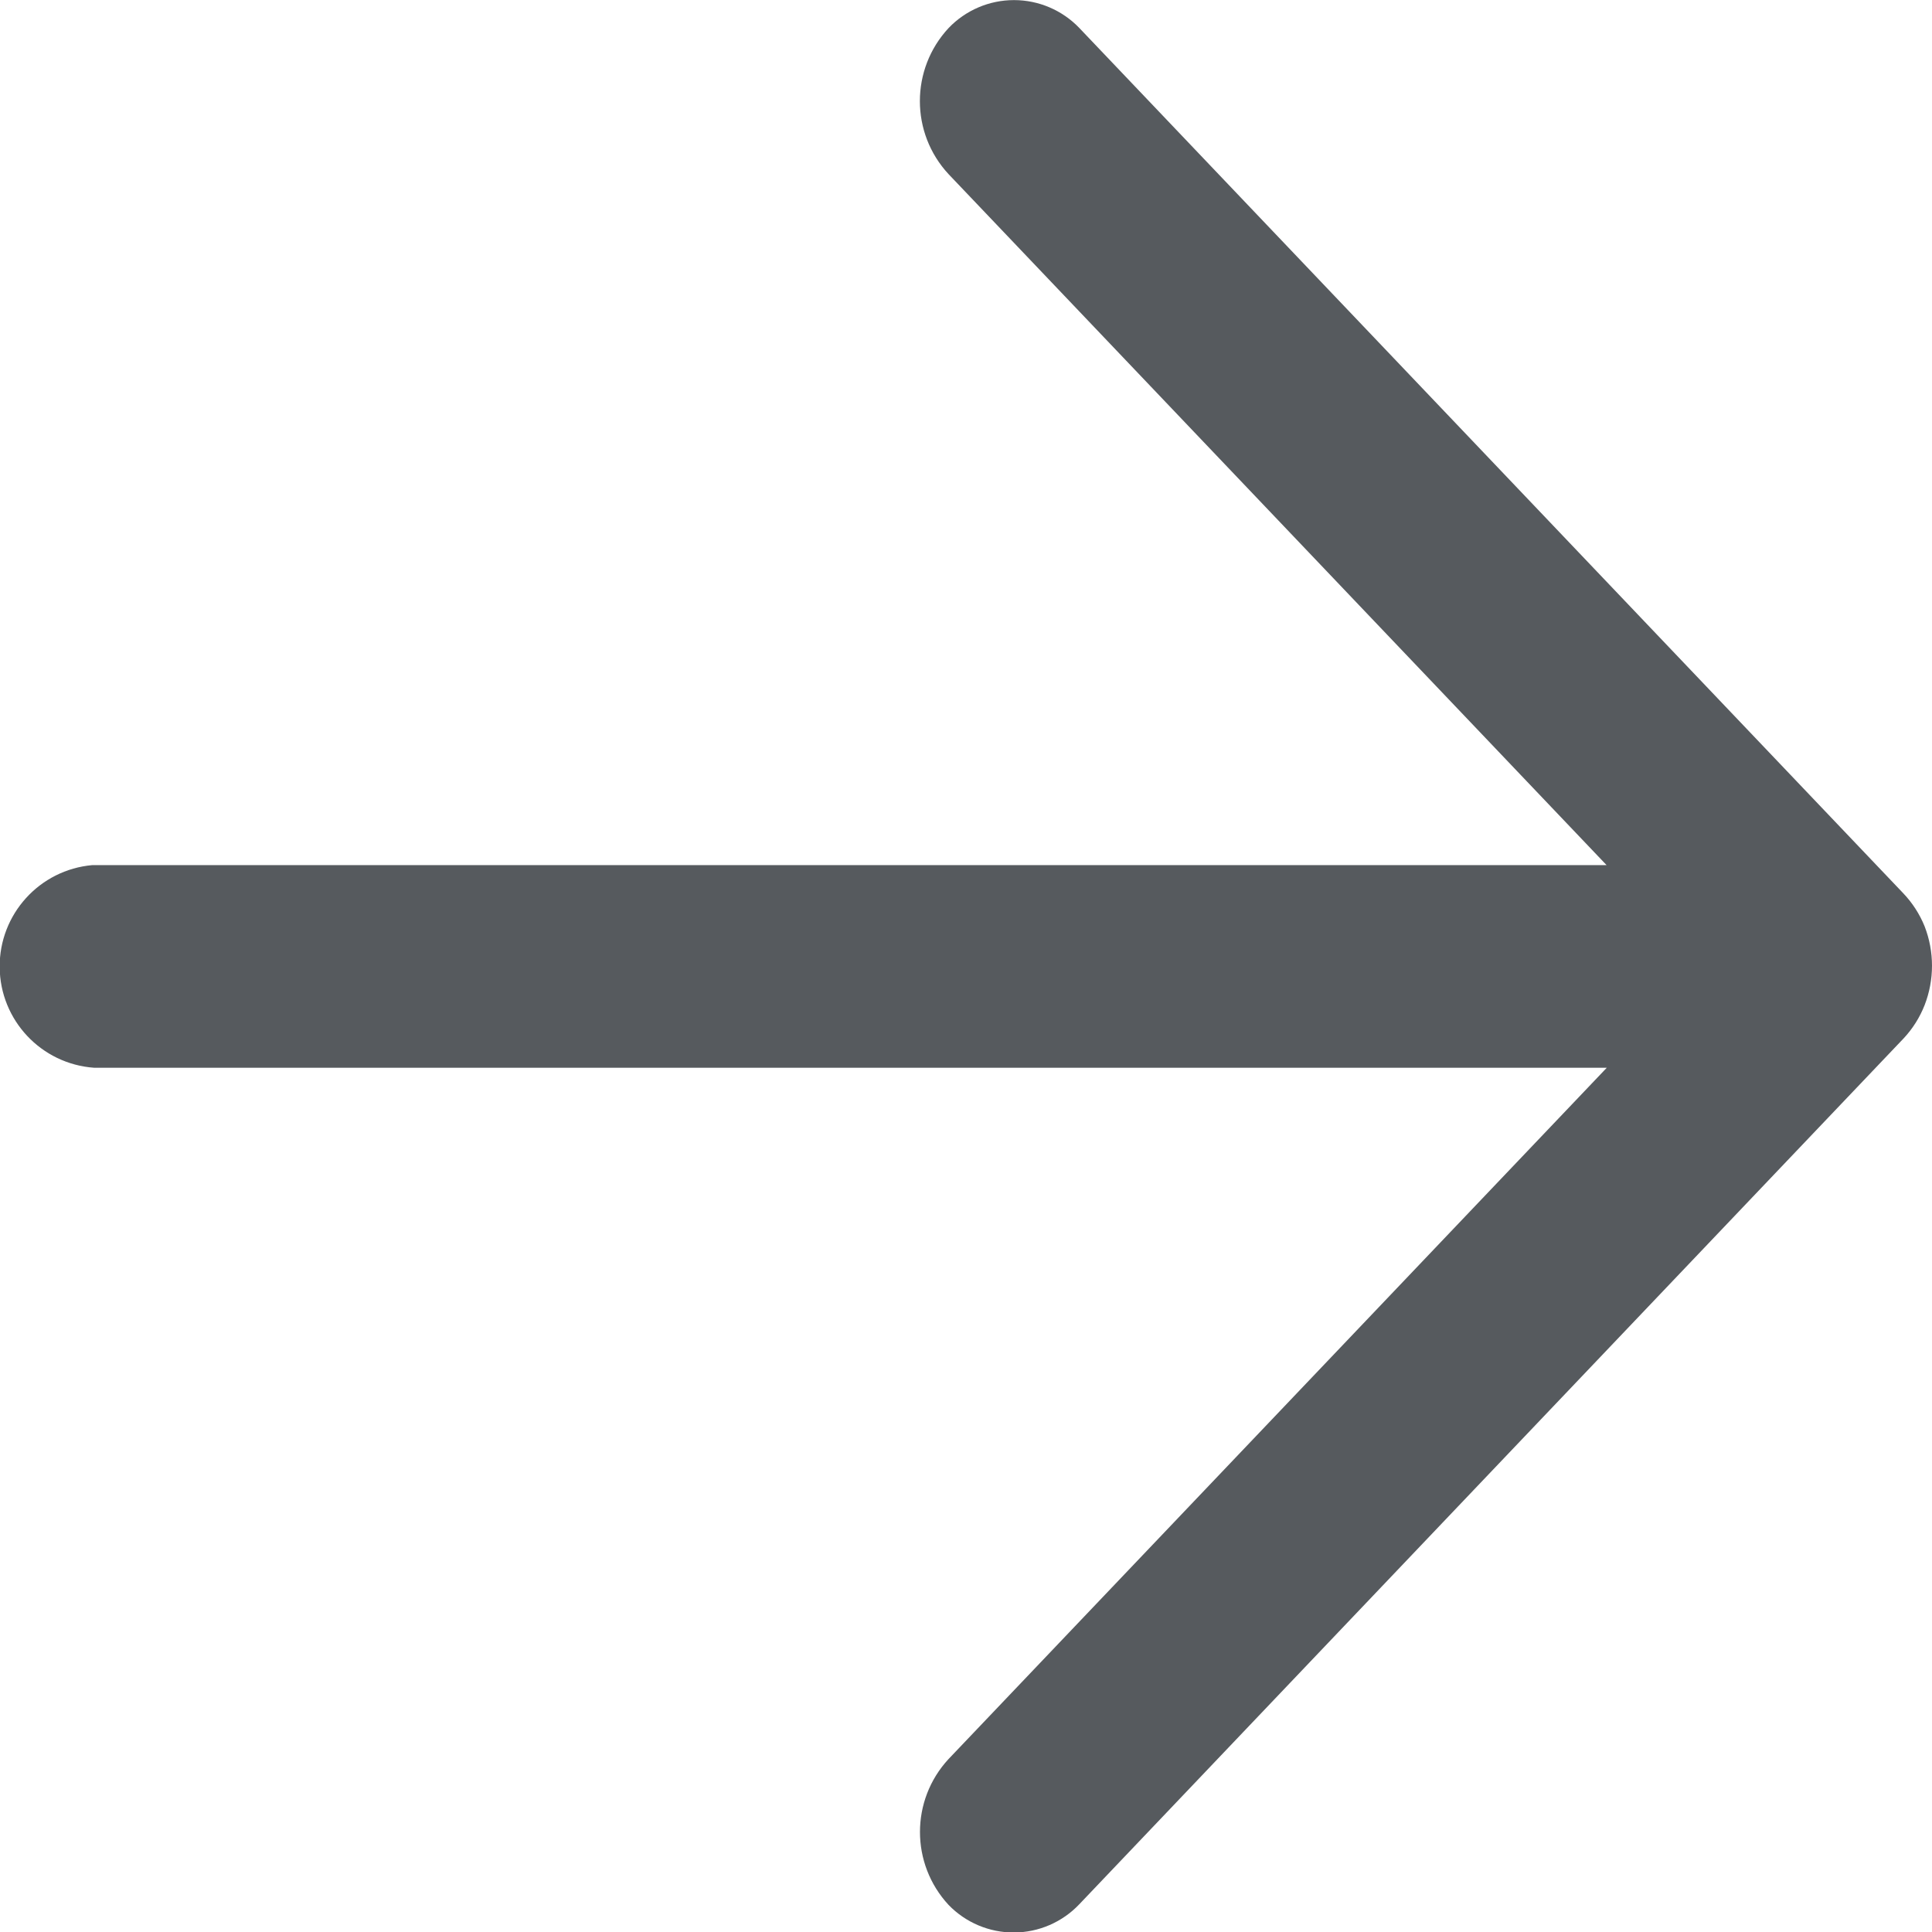
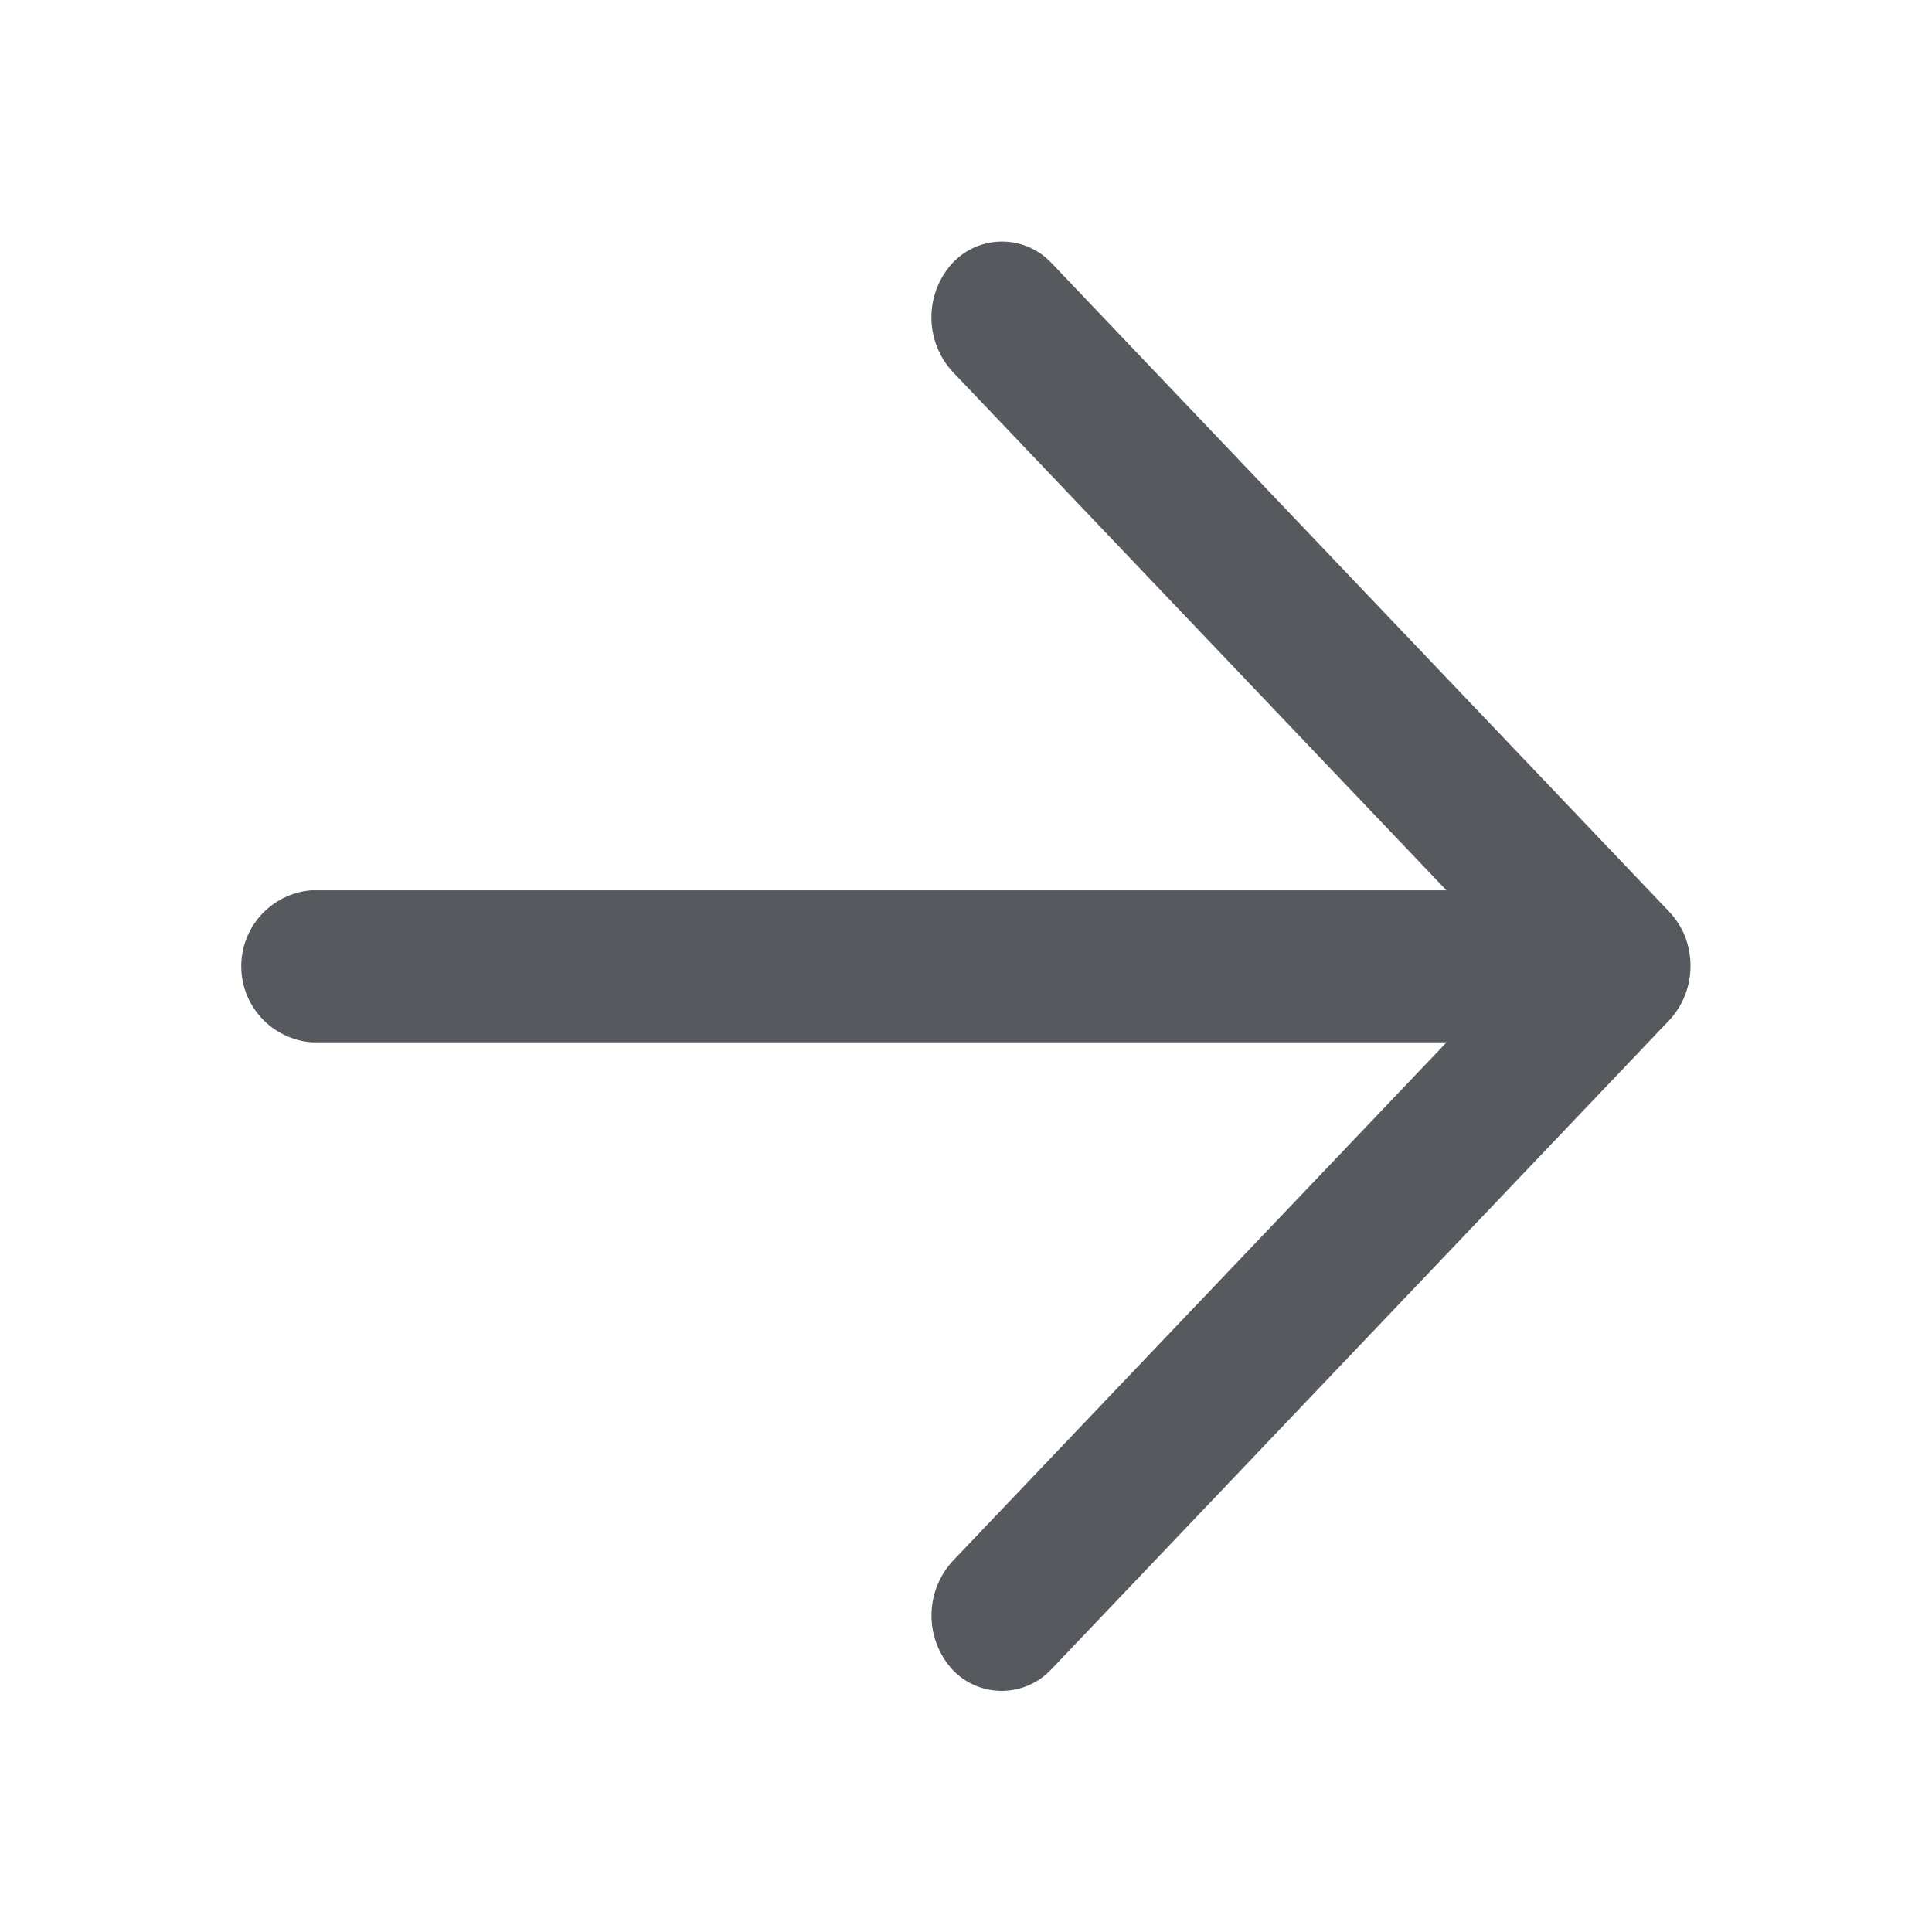
- <svg xmlns="http://www.w3.org/2000/svg" width="18" height="18" viewBox="0 0 18 18">
+ <svg xmlns="http://www.w3.org/2000/svg" width="24" height="24" viewBox="0 0 24 24">
  <defs>
-     <style>.a{fill:#565a5e;}</style>
+     <style>.a{fill:none;}.b{fill:#565a5e;}</style>
  </defs>
-   <path class="a" d="M364.31,419.487l7.681-8.068a.975.975,0,0,0,.194-.308,1.014,1.014,0,0,0,0-.735.981.981,0,0,0-.2-.309l-7.675-8.06a.843.843,0,0,0-1.218,0,1,1,0,0,0,0,1.362l6.13,6.437H355.115a.947.947,0,0,0,.016,1.888h14.093l-6.133,6.441a1,1,0,0,0,0,1.358A.843.843,0,0,0,364.31,419.487Z" transform="translate(-354.254 -401.746)" />
+   <rect class="a" width="24" height="24" />
+   <path class="b" d="M364.31,419.487l7.681-8.068a.975.975,0,0,0,.194-.308,1.014,1.014,0,0,0,0-.735.981.981,0,0,0-.2-.309l-7.675-8.06a.843.843,0,0,0-1.218,0,1,1,0,0,0,0,1.362l6.13,6.437H355.115a.947.947,0,0,0,.016,1.888h14.093l-6.133,6.441a1,1,0,0,0,0,1.358A.843.843,0,0,0,364.31,419.487Z" transform="translate(-351.254 -398.746)" />
</svg>
